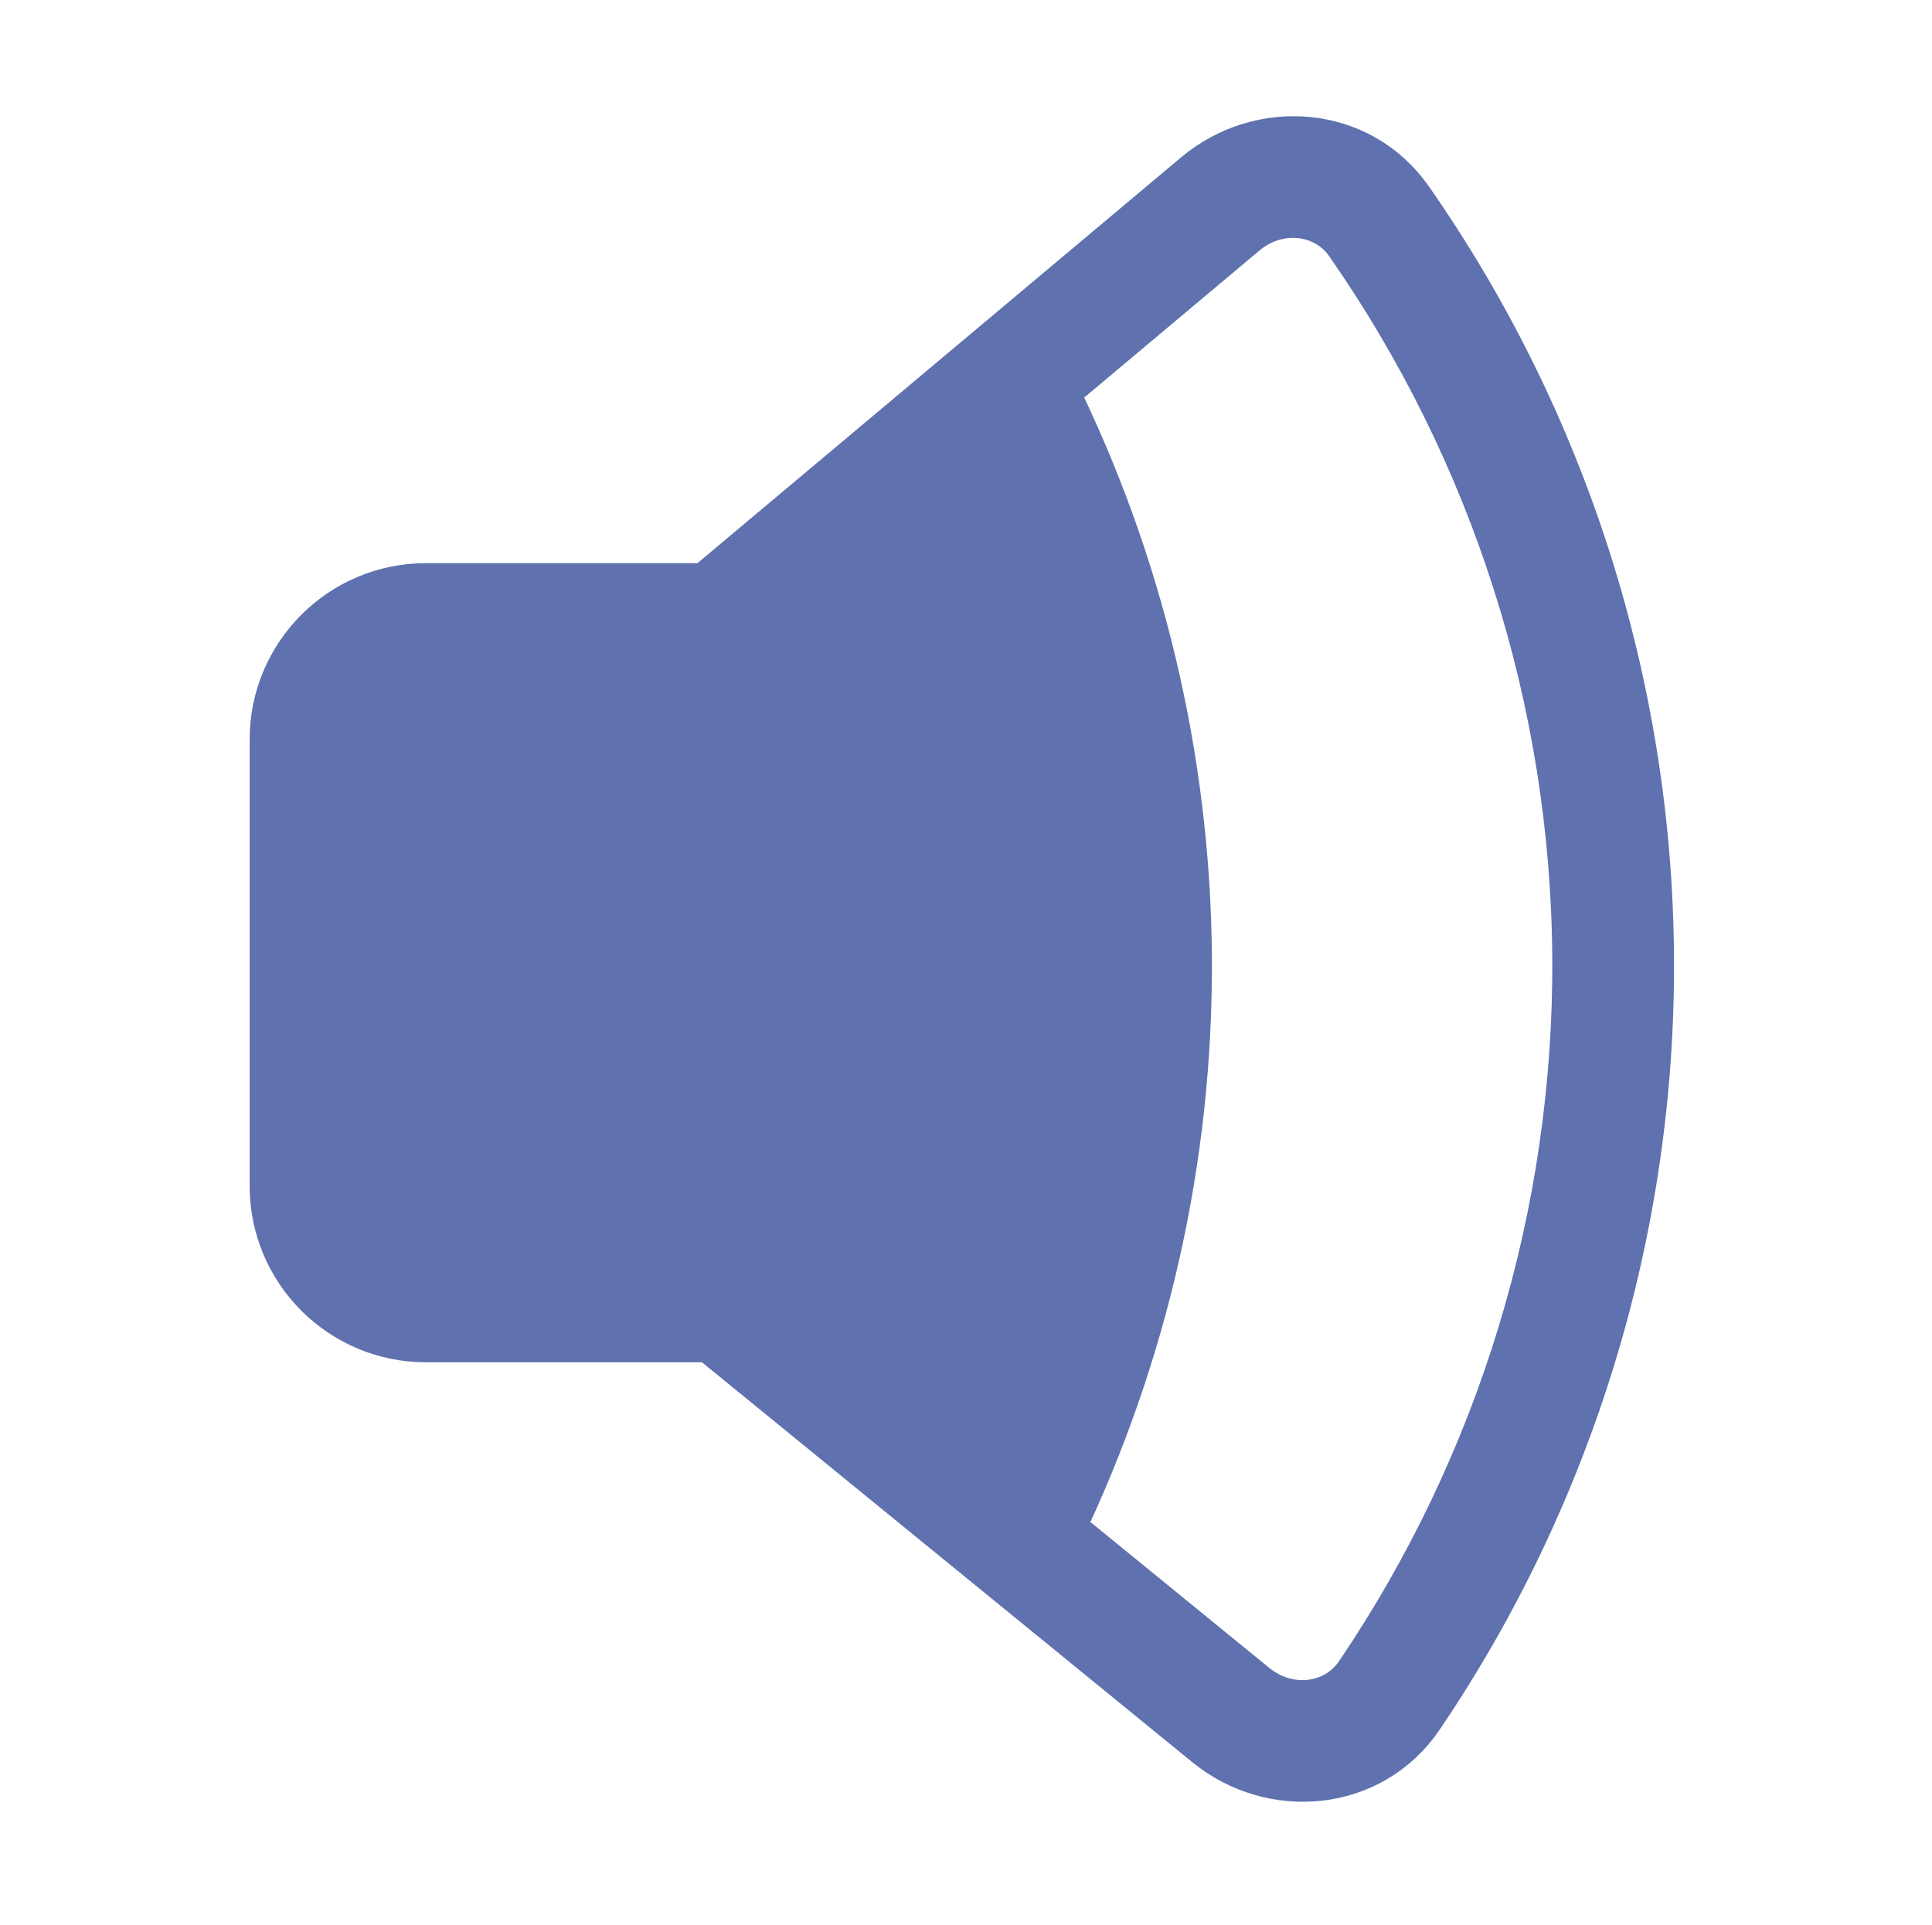
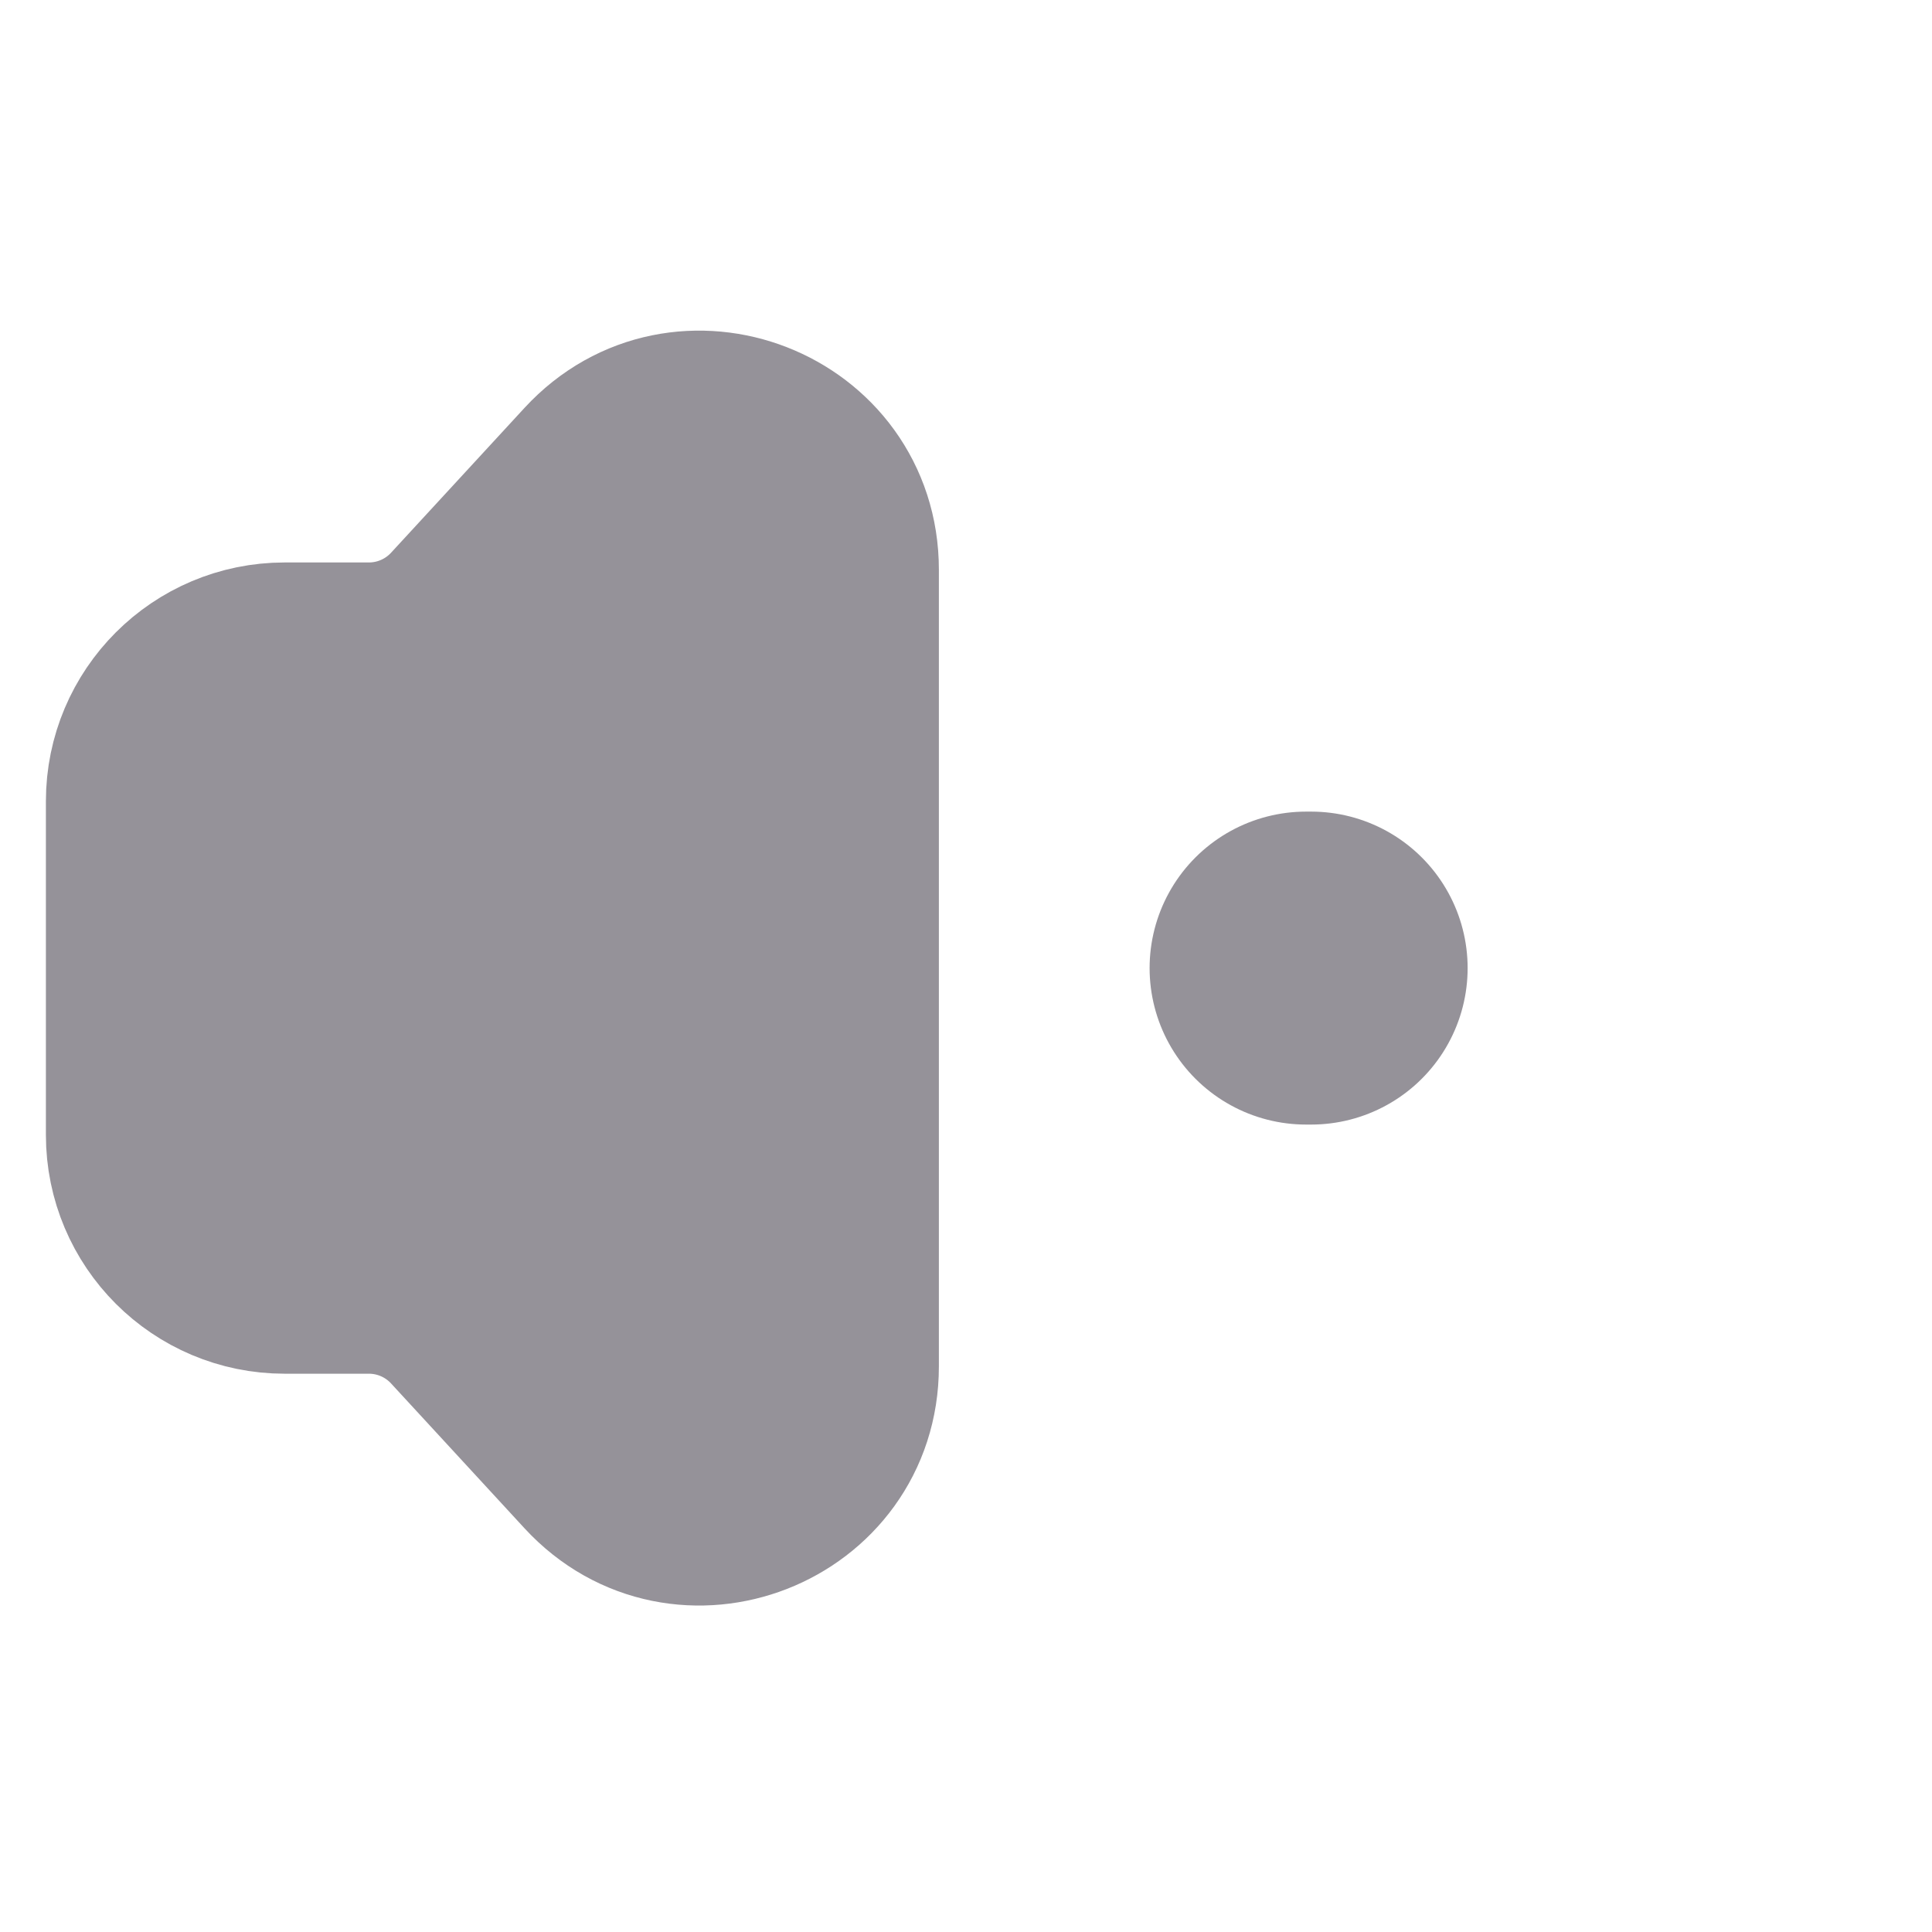
- <svg xmlns="http://www.w3.org/2000/svg" width="257" height="256" viewBox="0 0 257 256" fill="none">
-   <path fill-rule="evenodd" clip-rule="evenodd" d="M186.798 27.093C180.426 17.964 167.85 17.146 159.701 23.984L94.235 78.915H56.664C45.919 78.915 37.208 87.626 37.208 98.371V157.763C37.208 168.509 45.919 177.219 56.664 177.219H94.803L161.148 231.329C169.392 238.052 181.955 237.059 188.199 227.842C208.233 198.27 218.93 163.213 218.679 127.25C218.428 91.287 207.242 56.383 186.798 27.093ZM164.966 30.259C169.814 26.191 176.741 26.998 180.08 31.782C199.579 59.717 210.248 93.007 210.487 127.307C210.727 161.607 200.524 195.042 181.417 223.247C178.145 228.077 171.23 228.981 166.326 224.981L140.101 203.592C151.464 179.974 157.394 153.916 157.208 127.352C157.024 100.963 150.813 75.157 139.269 51.822L164.966 30.259Z" fill="#5F71AE" stroke="#5F71AE" stroke-width="8" stroke-linejoin="round" />
+ <svg xmlns="http://www.w3.org/2000/svg" width="463" height="463" viewBox="0 0 463 463" fill="none">
+   <path d="M88.404 159.792C97.407 159.792 105.999 156.026 112.099 149.405L144.088 114.685C163.97 93.105 200 107.173 200 136.516V327.484C200 356.827 163.97 370.895 144.088 349.315L112.099 314.595C105.999 307.974 97.407 304.208 88.404 304.208H68.218C50.425 304.208 36 289.783 36 271.989V192.011C36 174.217 50.425 159.792 68.218 159.792H88.404Z" fill="#959299" stroke="#959299" stroke-width="50" />
+   <path d="M314.214 232H313" stroke="#959299" stroke-width="75" stroke-linecap="round" stroke-linejoin="round" />
</svg>
